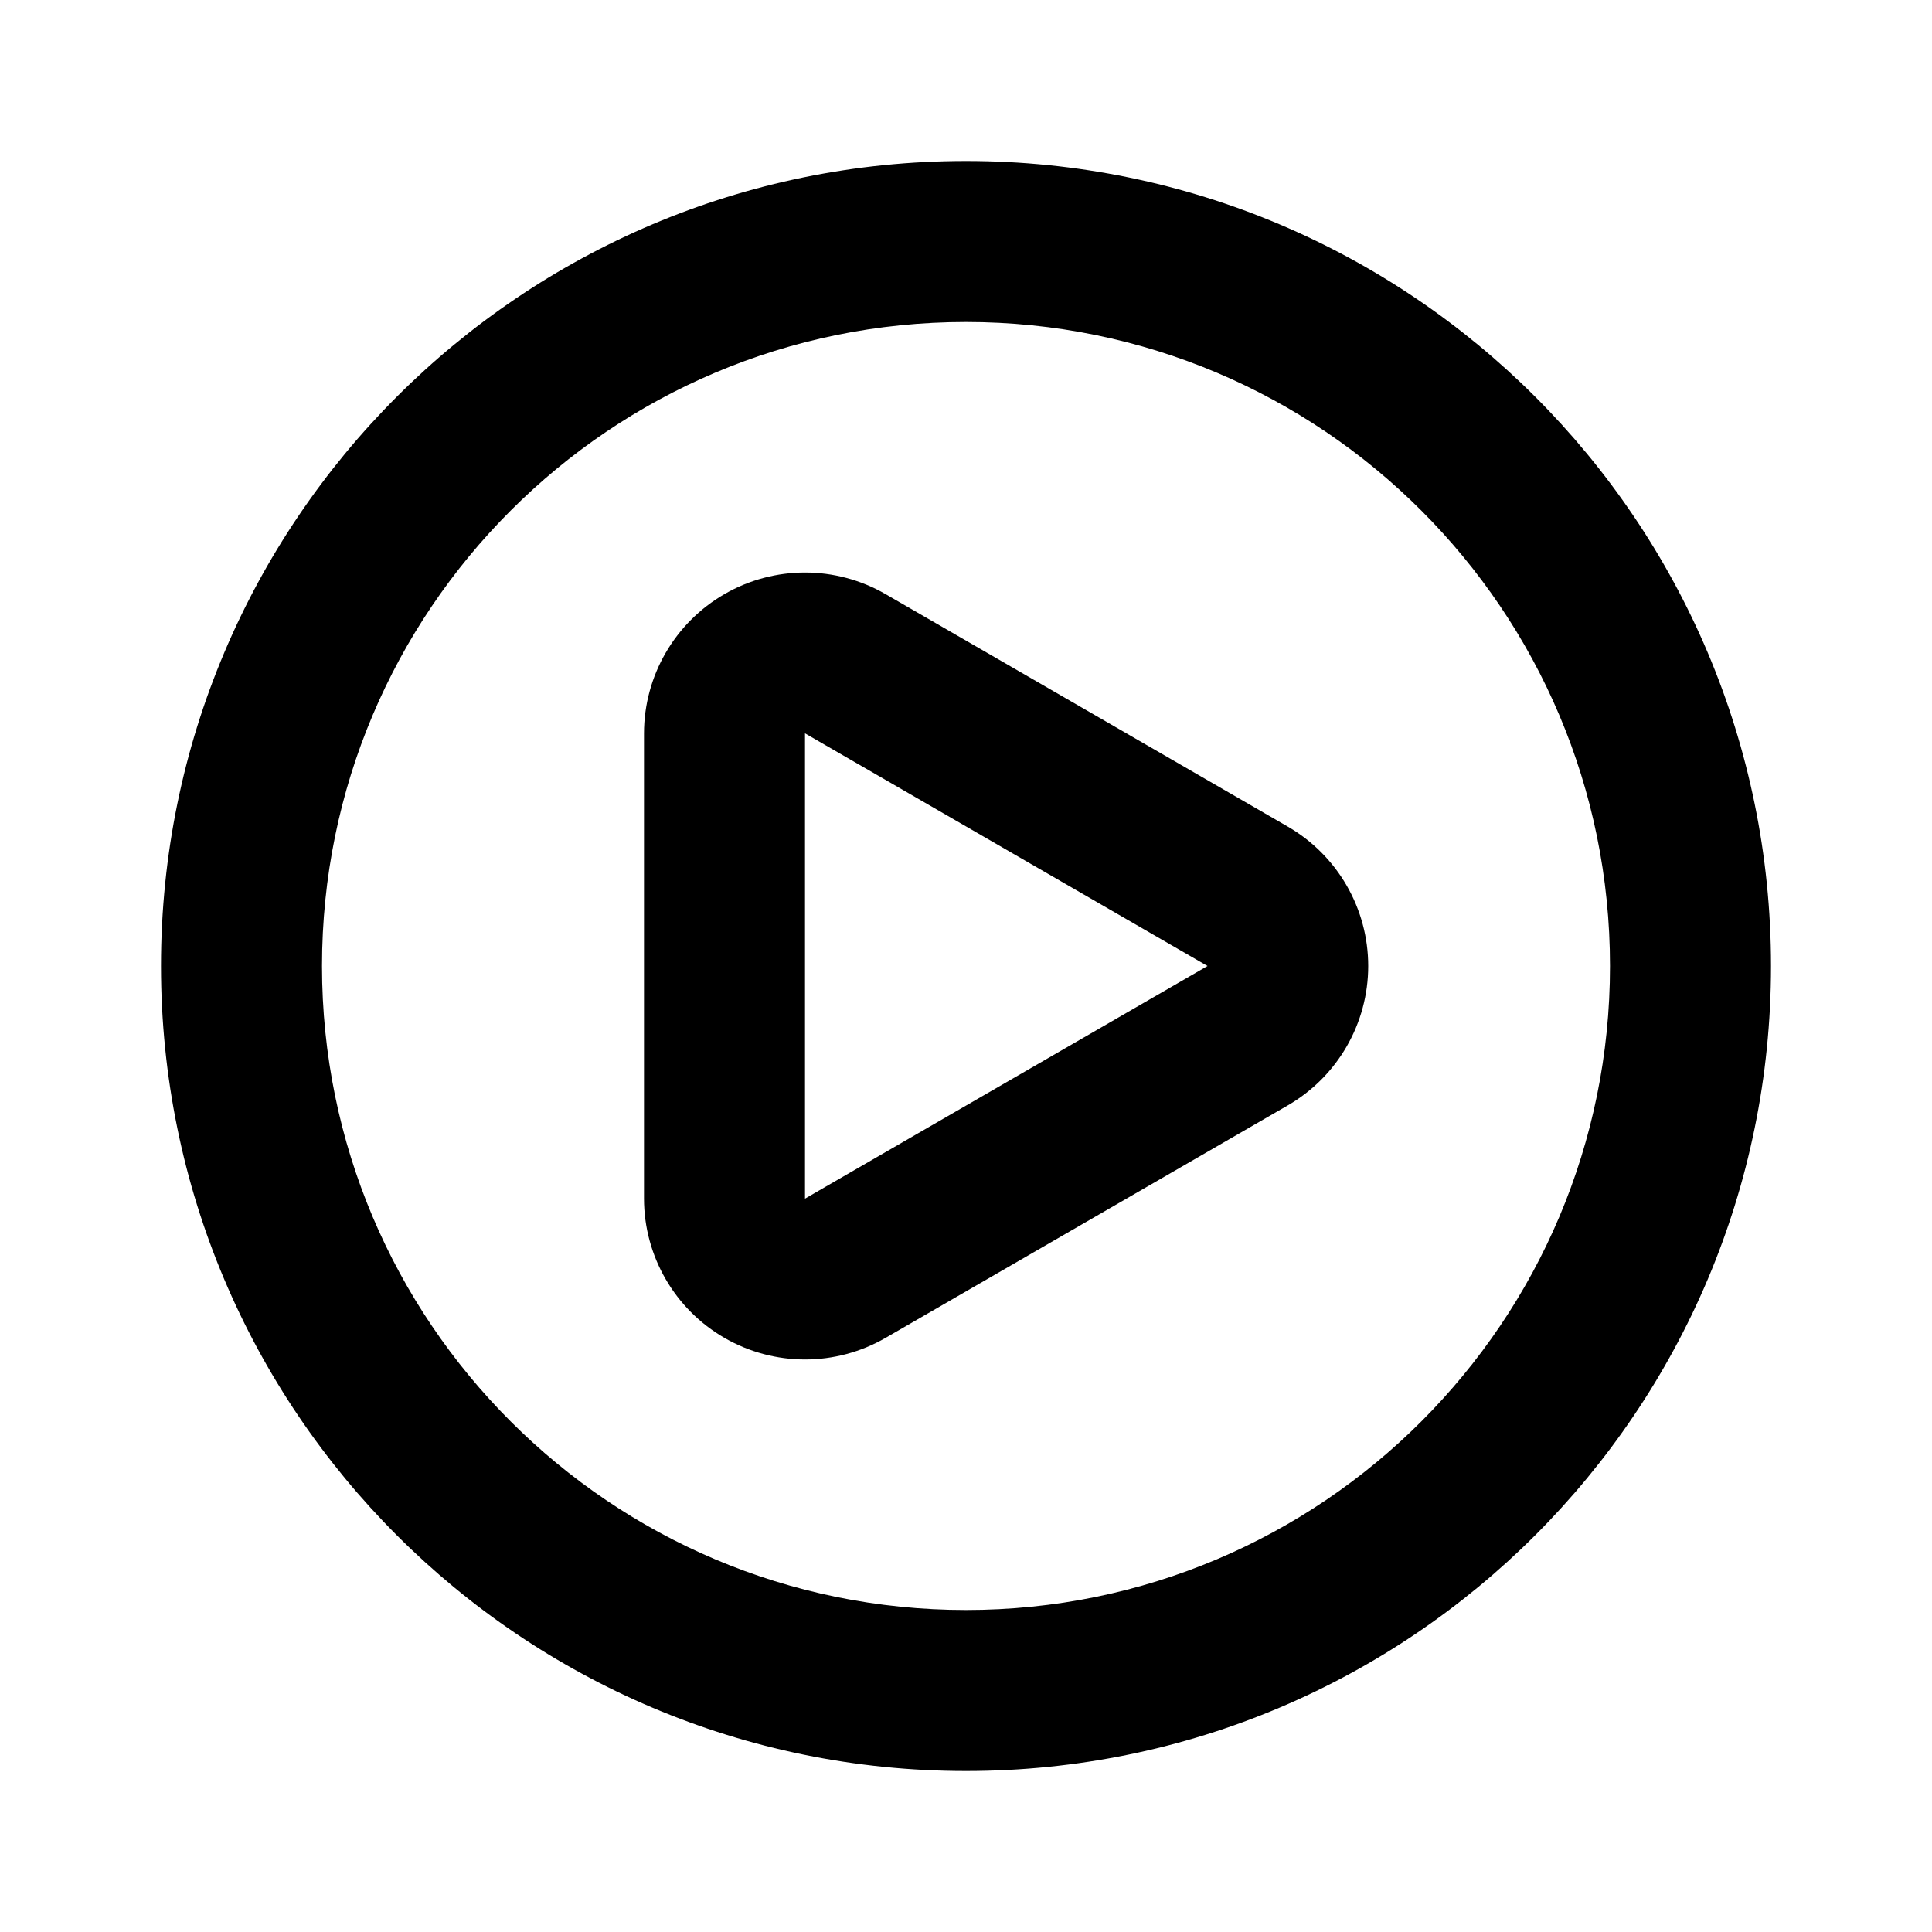
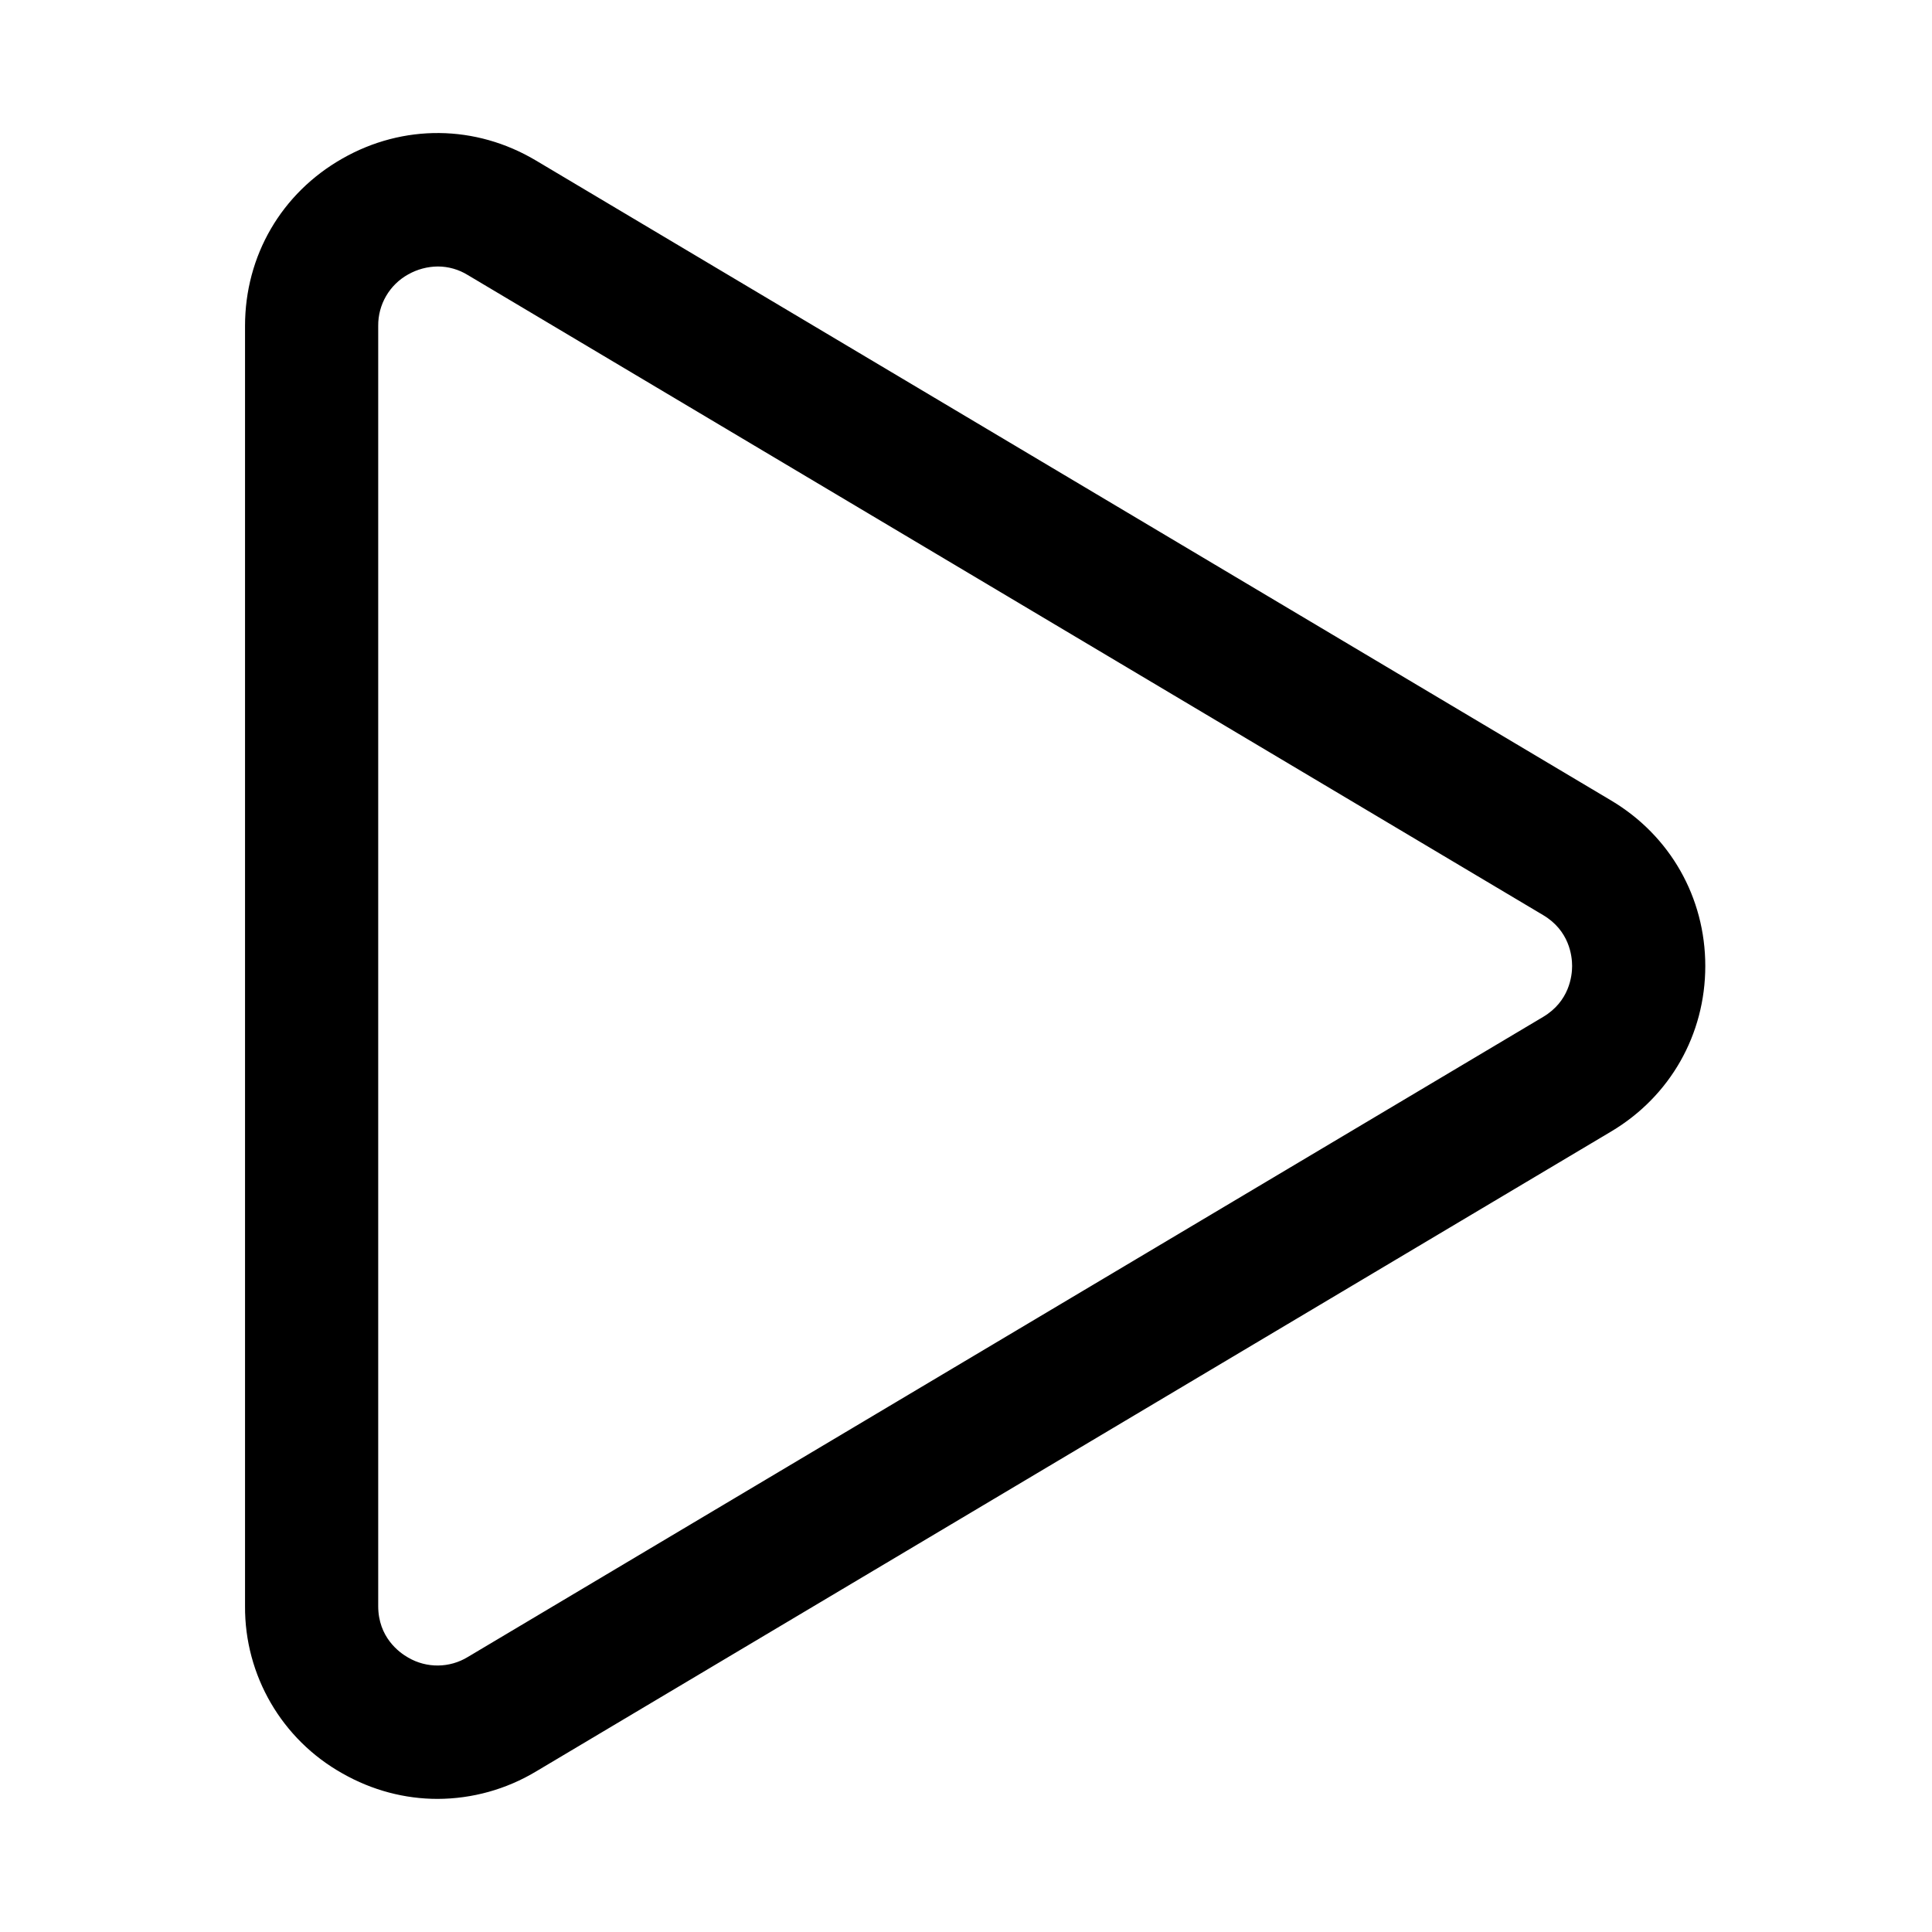
- <svg xmlns="http://www.w3.org/2000/svg" viewBox="0 0 24 24" id="play">
-   <path d="M16,10.27,11,7.38A2,2,0,0,0,8,9.11v5.78a2,2,0,0,0,1,1.73,2,2,0,0,0,2,0l5-2.89a2,2,0,0,0,0-3.46ZM15,12l-5,2.89V9.11L15,12ZM12,2A10,10,0,1,0,22,12,10,10,0,0,0,12,2Zm0,18a8,8,0,1,1,8-8A8,8,0,0,1,12,20Z" />
+ <svg xmlns="http://www.w3.org/2000/svg" id="play" x="0" y="0" version="1.1" viewBox="0 0 29 29" xml:space="preserve">
+   <path d="M6.568 27.002c-.49 0-.98-.127-1.429-.383a2.857 2.857 0 0 1-1.461-2.512V4.892c0-1.053.546-1.992 1.461-2.512.914-.521 2-.51 2.905.029l16.142 9.608c.883.526 1.411 1.454 1.411 2.483s-.528 1.957-1.411 2.483L8.045 26.591a2.884 2.884 0 0 1-1.477.411zM6.572 4a.922.922 0 0 0-.445.119.873.873 0 0 0-.45.773v19.216c0 .467.314.696.45.773a.873.873 0 0 0 .895-.009l16.141-9.608c.392-.233.435-.612.435-.764s-.042-.531-.435-.764L7.021 4.128A.858.858 0 0 0 6.572 4z" />
</svg>
